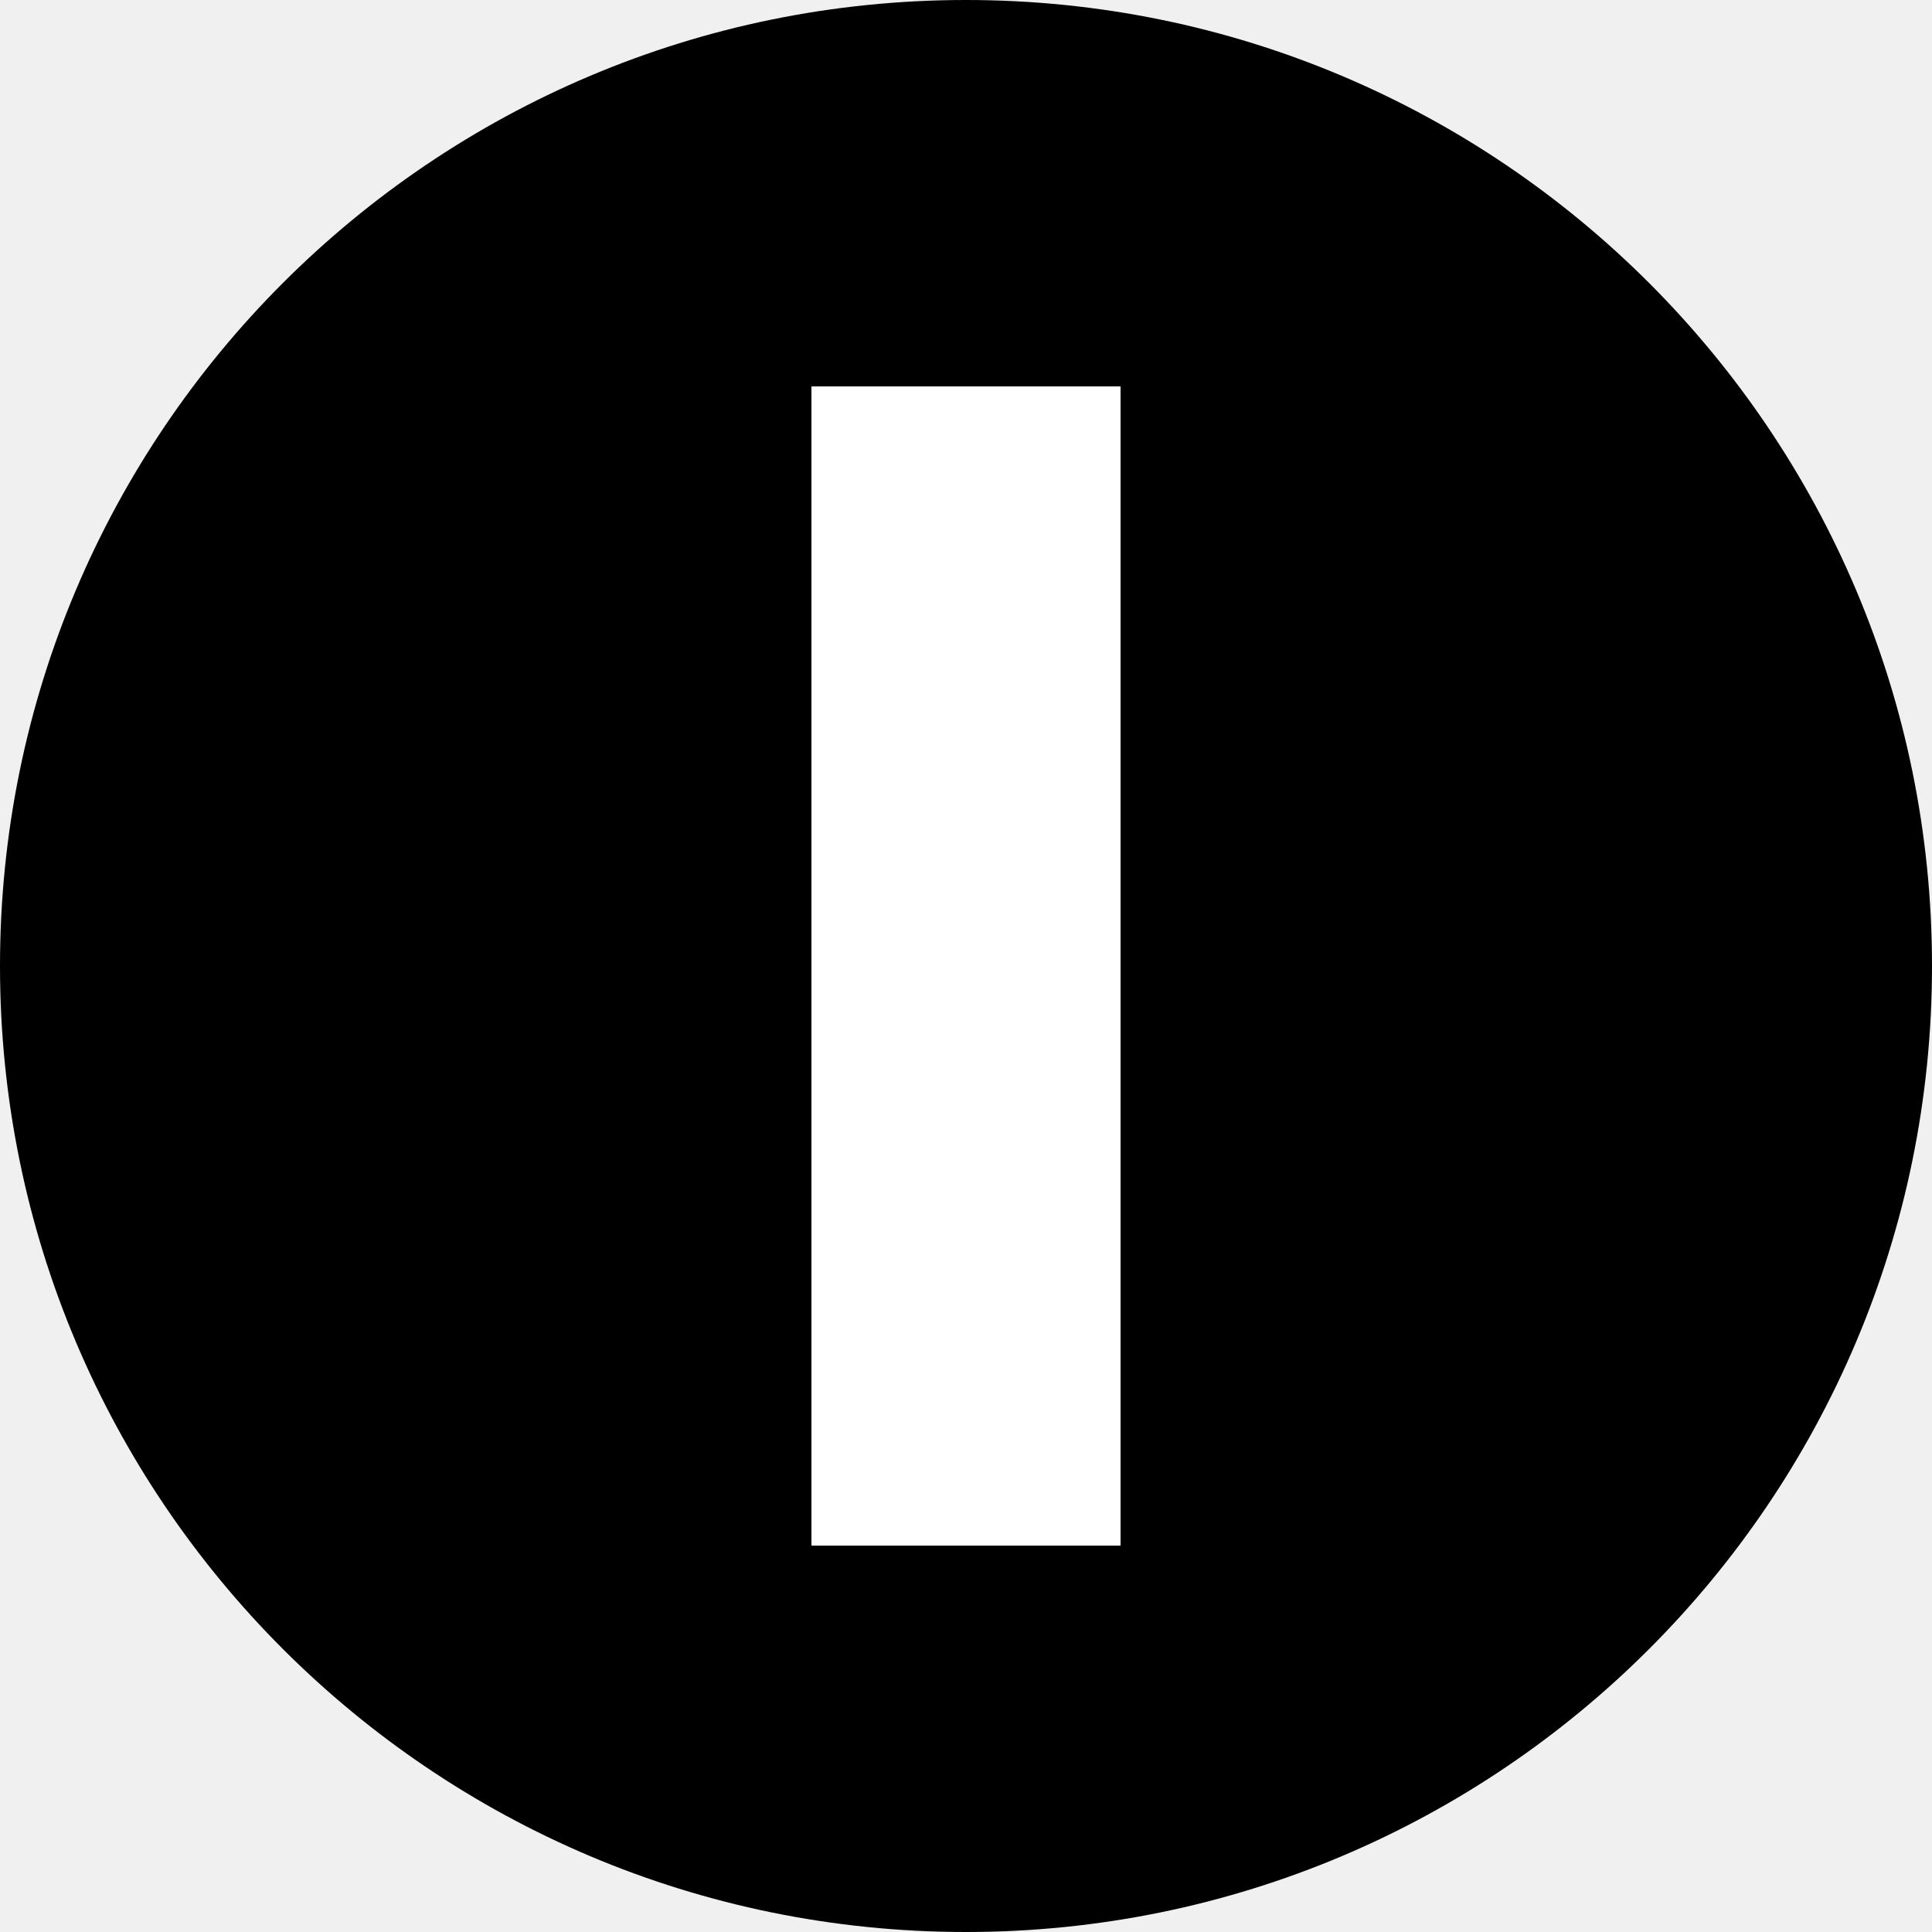
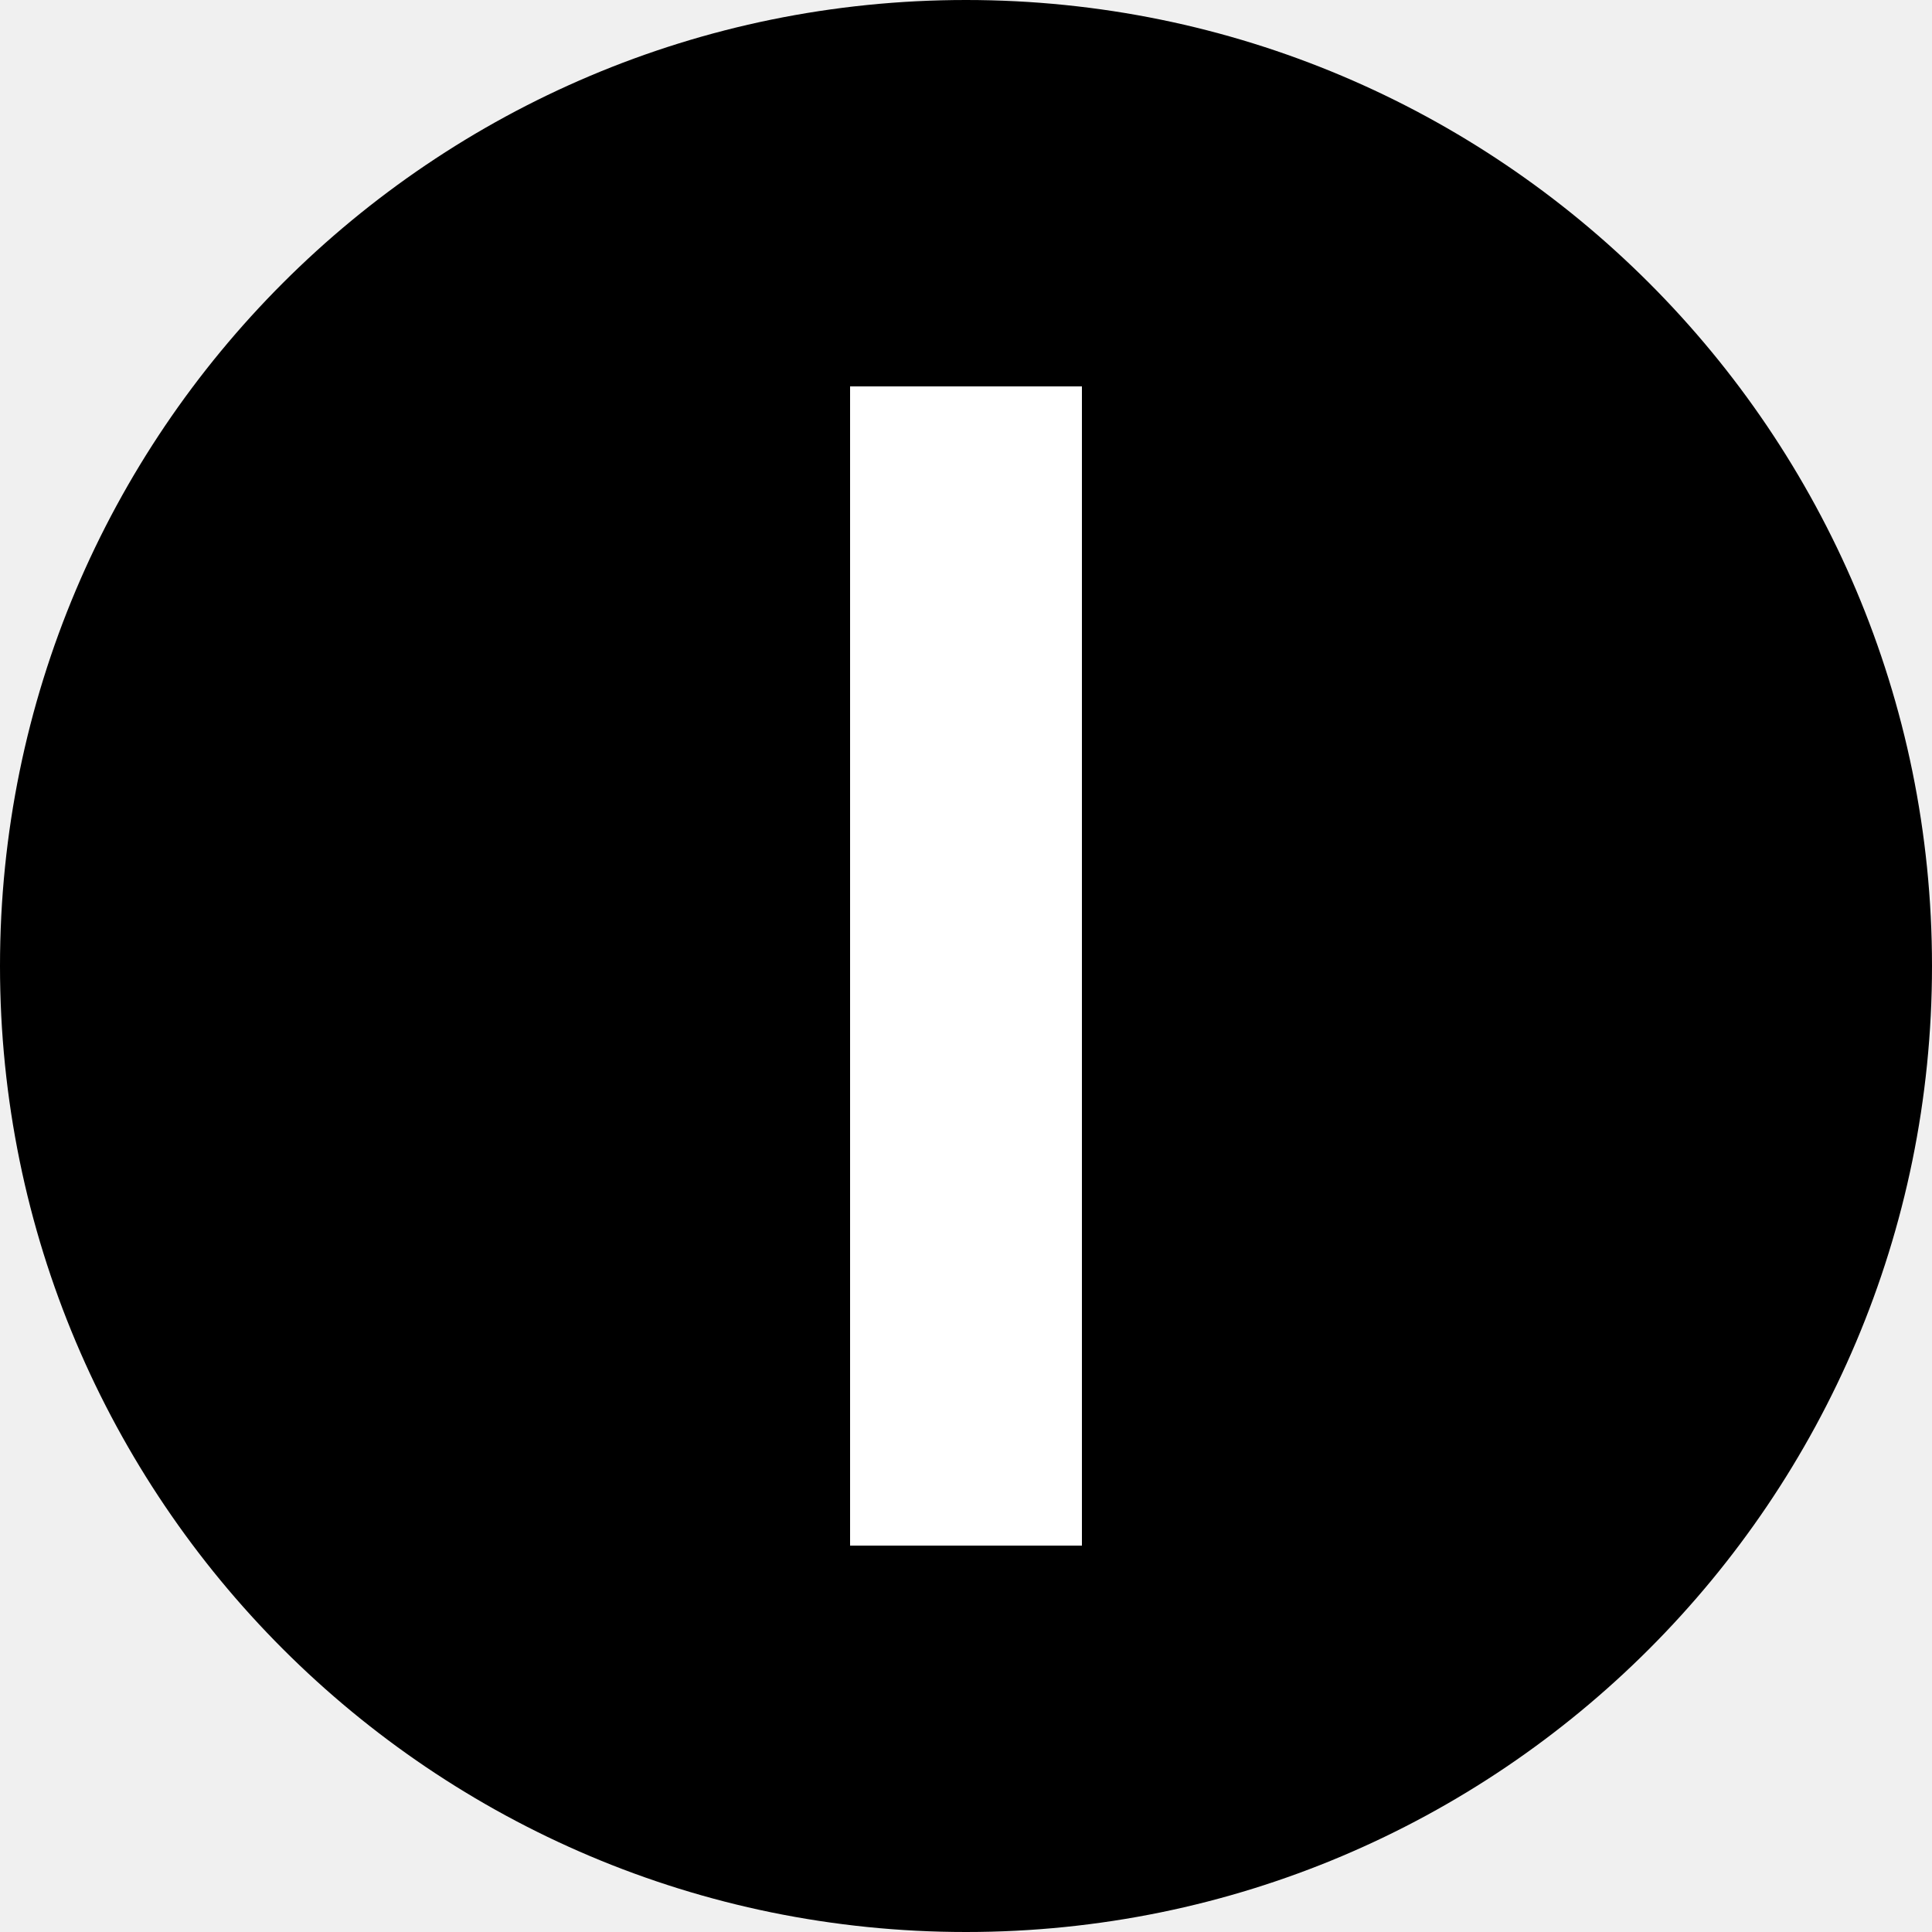
<svg xmlns="http://www.w3.org/2000/svg" width="100" height="100" viewBox="0 0 100 100" fill="none">
  <circle cx="50" cy="50" r="50" fill="black" />
-   <rect x="42" y="20" width="16" height="60" fill="white" />
+   <rect x="44" y="20" width="12" height="60" fill="white" />
</svg>
